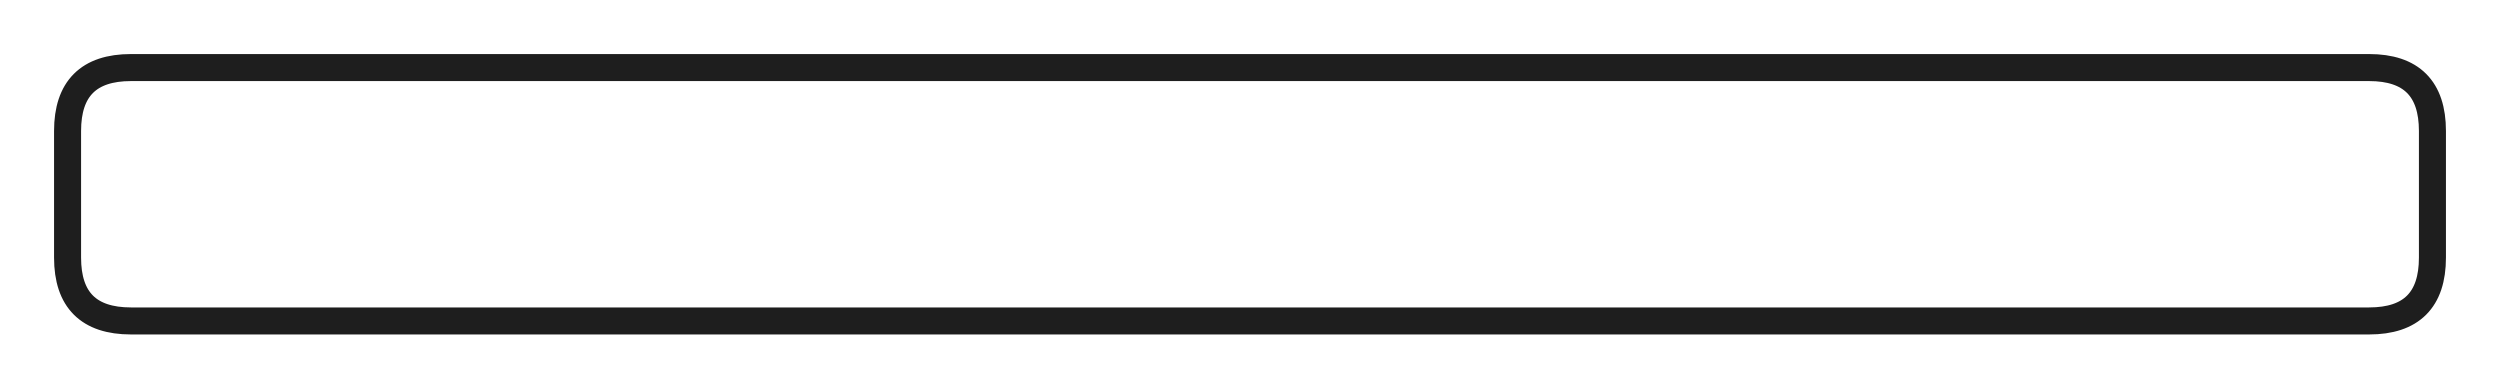
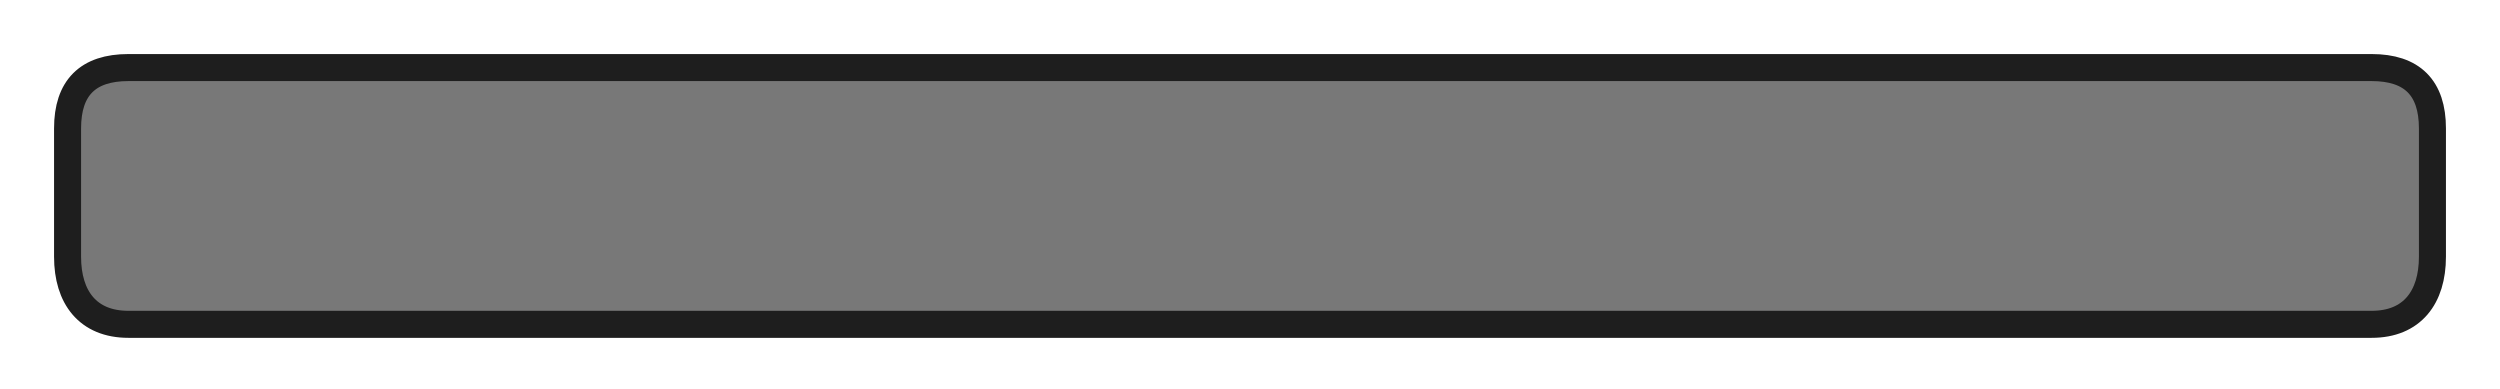
- <svg xmlns="http://www.w3.org/2000/svg" version="1.1" viewBox="0 0 370 57.5" width="370" height="57.5" id="svg1">
+ <svg xmlns="http://www.w3.org/2000/svg" version="1.1" viewBox="0 0 370 57.5" width="370" height="57.5" id="svg2">
  <defs id="defs1">
    <style class="style-fonts" id="style1" />
  </defs>
-   <g stroke-linecap="round" transform="translate(10 10) rotate(0 175 18.75)" id="g1">
-     <path d="M9.38 0 C81.5 0, 153.63 0, 340.63 0 M9.38 0 C88.83 0, 168.28 0, 340.63 0 M340.63 0 C346.88 0, 350 3.13, 350 9.38 M340.63 0 C346.88 0, 350 3.13, 350 9.38 M350 9.38 C350 14.38, 350 19.39, 350 28.13 M350 9.38 C350 15.58, 350 21.78, 350 28.13 M350 28.13 C350 34.38, 346.88 37.5, 340.63 37.5 M350 28.13 C350 34.38, 346.88 37.5, 340.63 37.5 M340.63 37.5 C237.41 37.5, 134.2 37.5, 9.38 37.5 M340.63 37.5 C231.03 37.5, 121.44 37.5, 9.38 37.5 M9.38 37.5 C3.13 37.5, 0 34.38, 0 28.13 M9.38 37.5 C3.13 37.5, 0 34.38, 0 28.13 M0 28.13 C0 21.19, 0 14.26, 0 9.38 M0 28.13 C0 23.04, 0 17.96, 0 9.38 M0 9.38 C0 3.13, 3.13 0, 9.38 0 M0 9.38 C0 3.13, 3.13 0, 9.38 0" stroke="#1e1e1e" stroke-width="4" fill="none" id="path1" />
+   <g stroke-opacity="0.6" fill-opacity="0.6" stroke-linecap="round" transform="translate(10 10) rotate(0 175 18.75)" id="g2">
+     <path d="M 9 0 C 120 0, 231 0, 341 0 C 347 0, 350 3, 350 9 C 350 16, 350 22, 350 28 C 350 34, 347 38, 341 38 C 259 38, 178 38, 9 38 C 3 38, 0 34, 0 28 C 0 24, 0 19, 0 9 C 0 3, 3 0, 9 0" stroke="none" stroke-width="0" fill="#1e1e1e" id="path1" />
+     <path d="M 9 0 C 82 0, 154 0, 341 0 M 9 0 C 89 0, 168 0, 341 0 M 341 0 C 347 0, 350 3, 350 9 M 341 0 C 347 0, 350 3, 350 9 M 350 9 C 350 14, 350 19, 350 28 M 350 9 C 350 16, 350 22, 350 28 M 350 28 C 350 34, 347 38, 341 38 M 350 28 C 350 34, 347 38, 341 38 M 341 38 C 237 38, 134 38, 9 38 M 341 38 C 231 38, 121 38, 9 38 M 9 38 C 3 38, 0 34, 0 28 M 9 38 C 3 38, 0 34, 0 28 M 0 28 C 0 21, 0 14, 0 9 M 0 28 C 0 23, 0 18, 0 9 M 0 9 C 0 3, 3 0, 9 0 M 0 9 C 0 3, 3 0, 9 0" stroke="#1e1e1e" stroke-width="4" fill="none" id="path2" style="stroke:#1e1e1e;stroke-opacity:1" />
  </g>
</svg>
